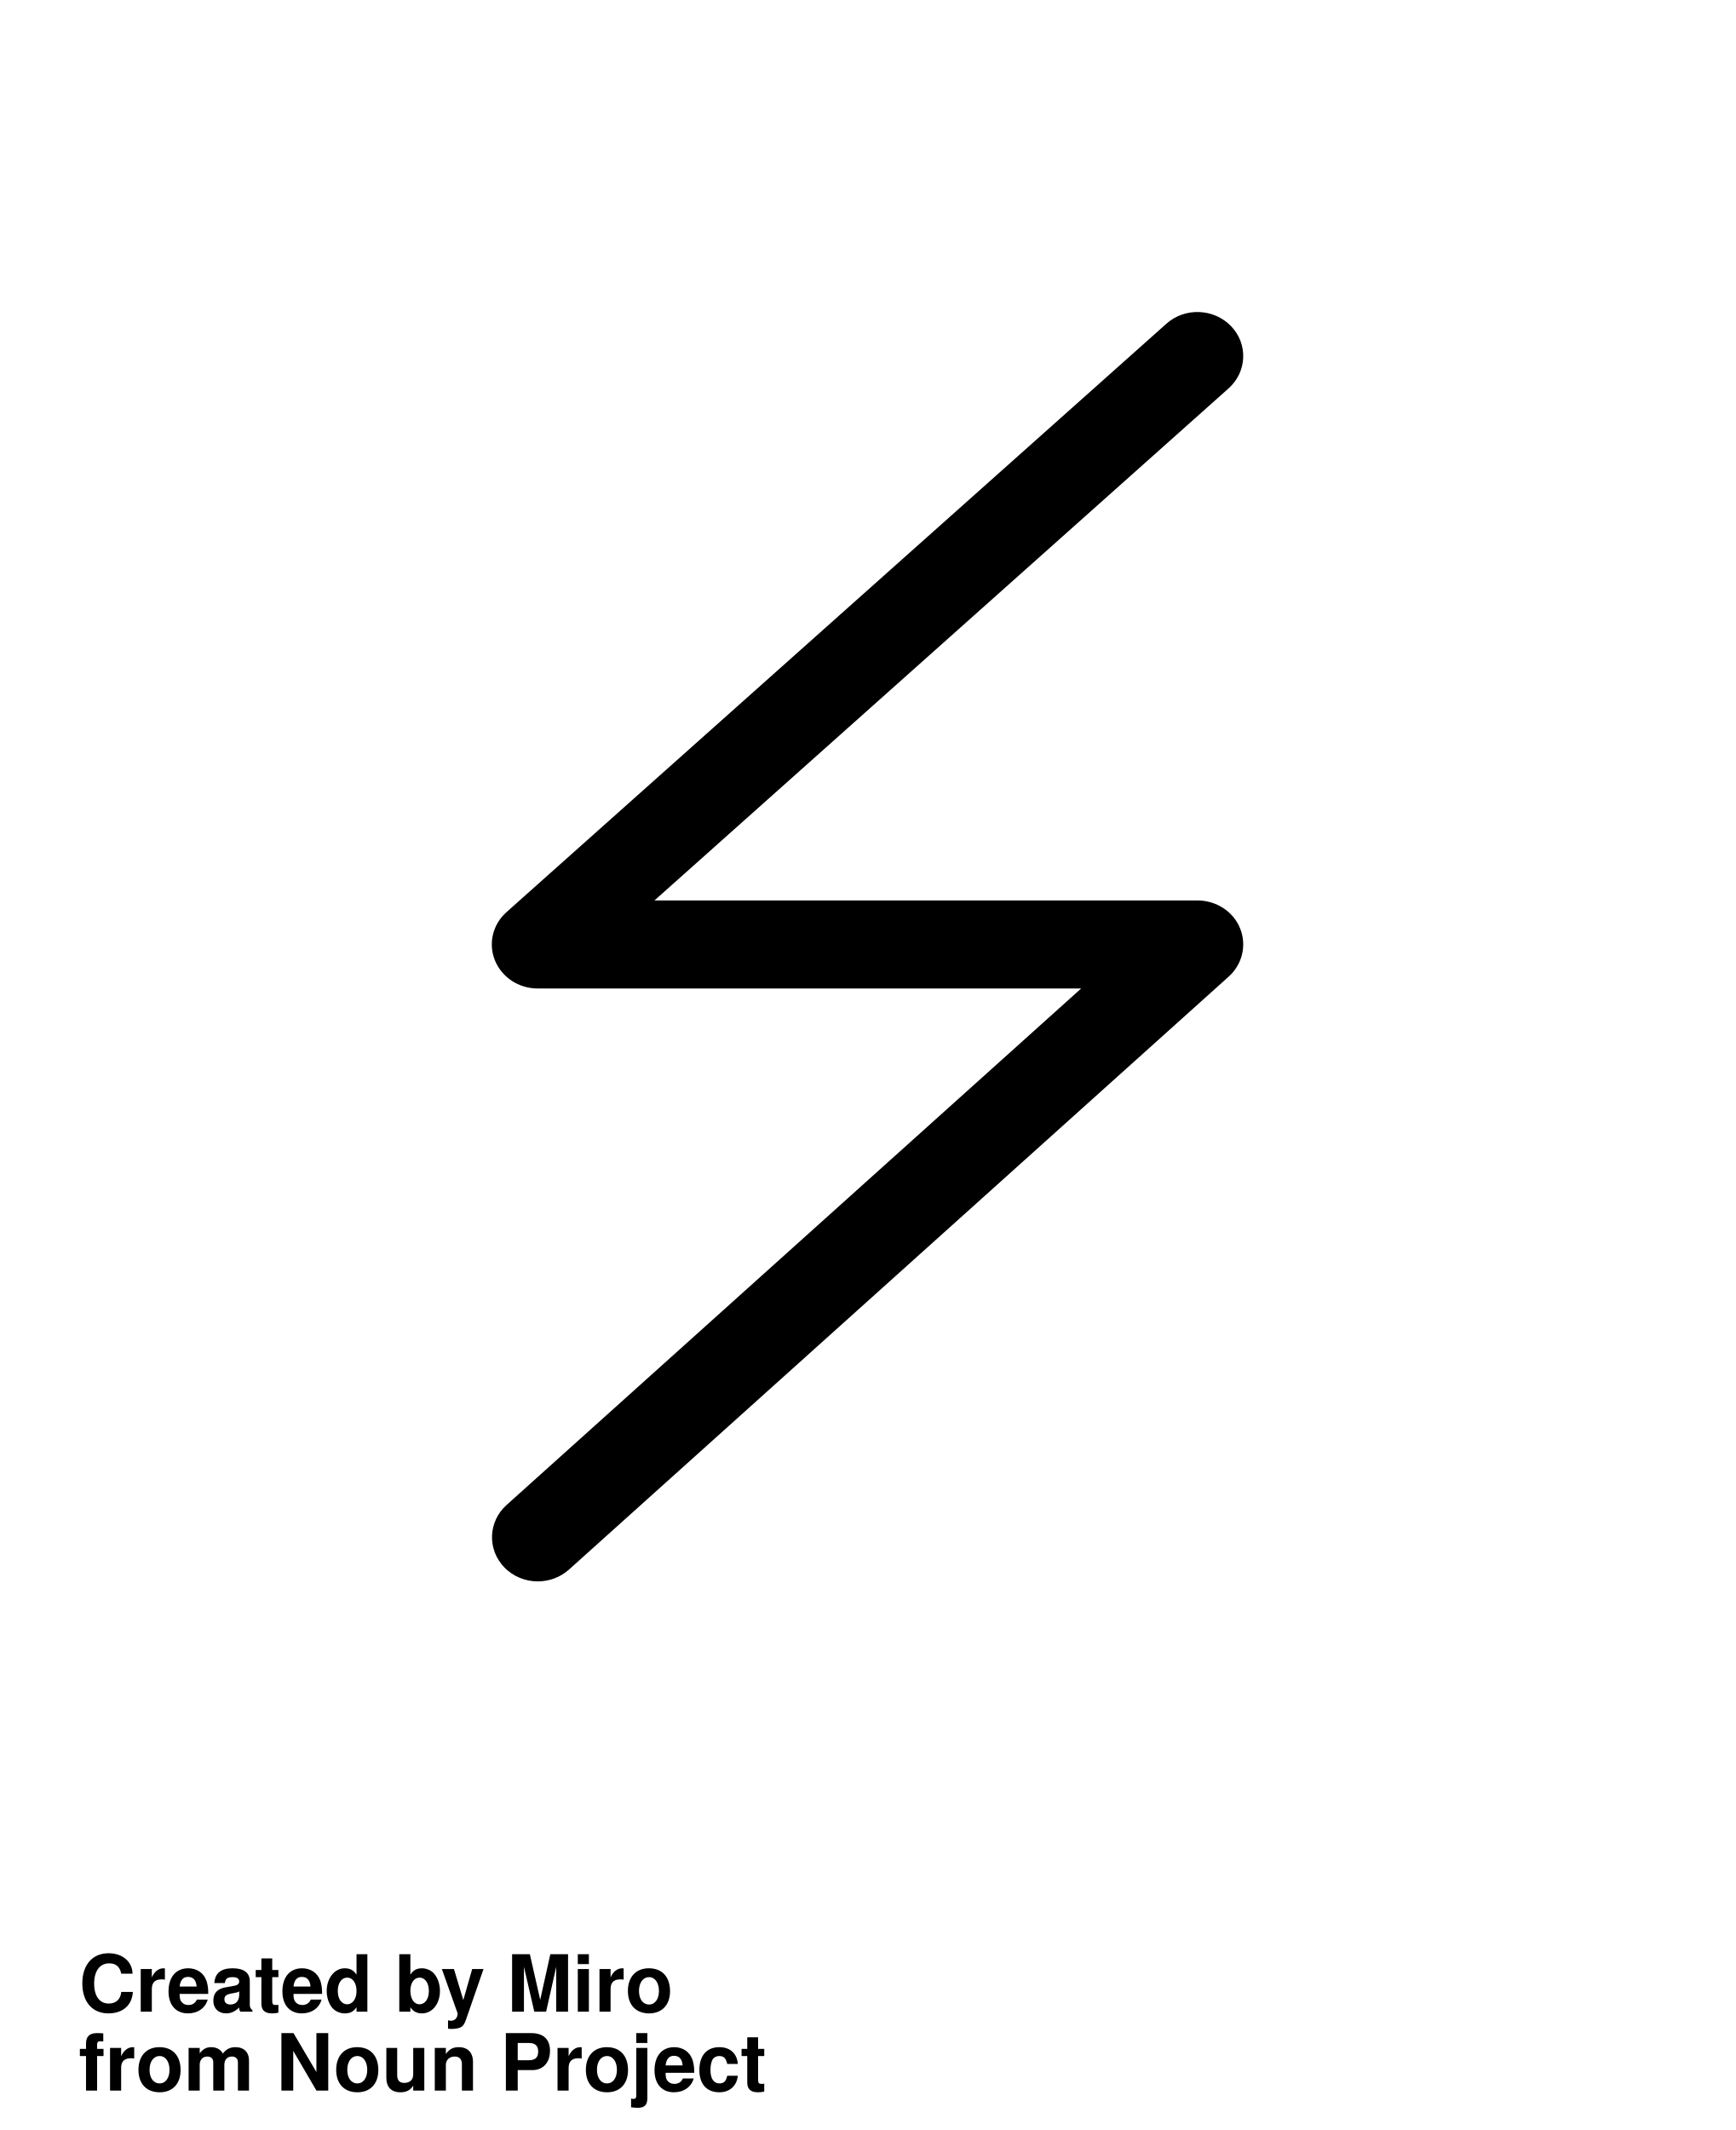
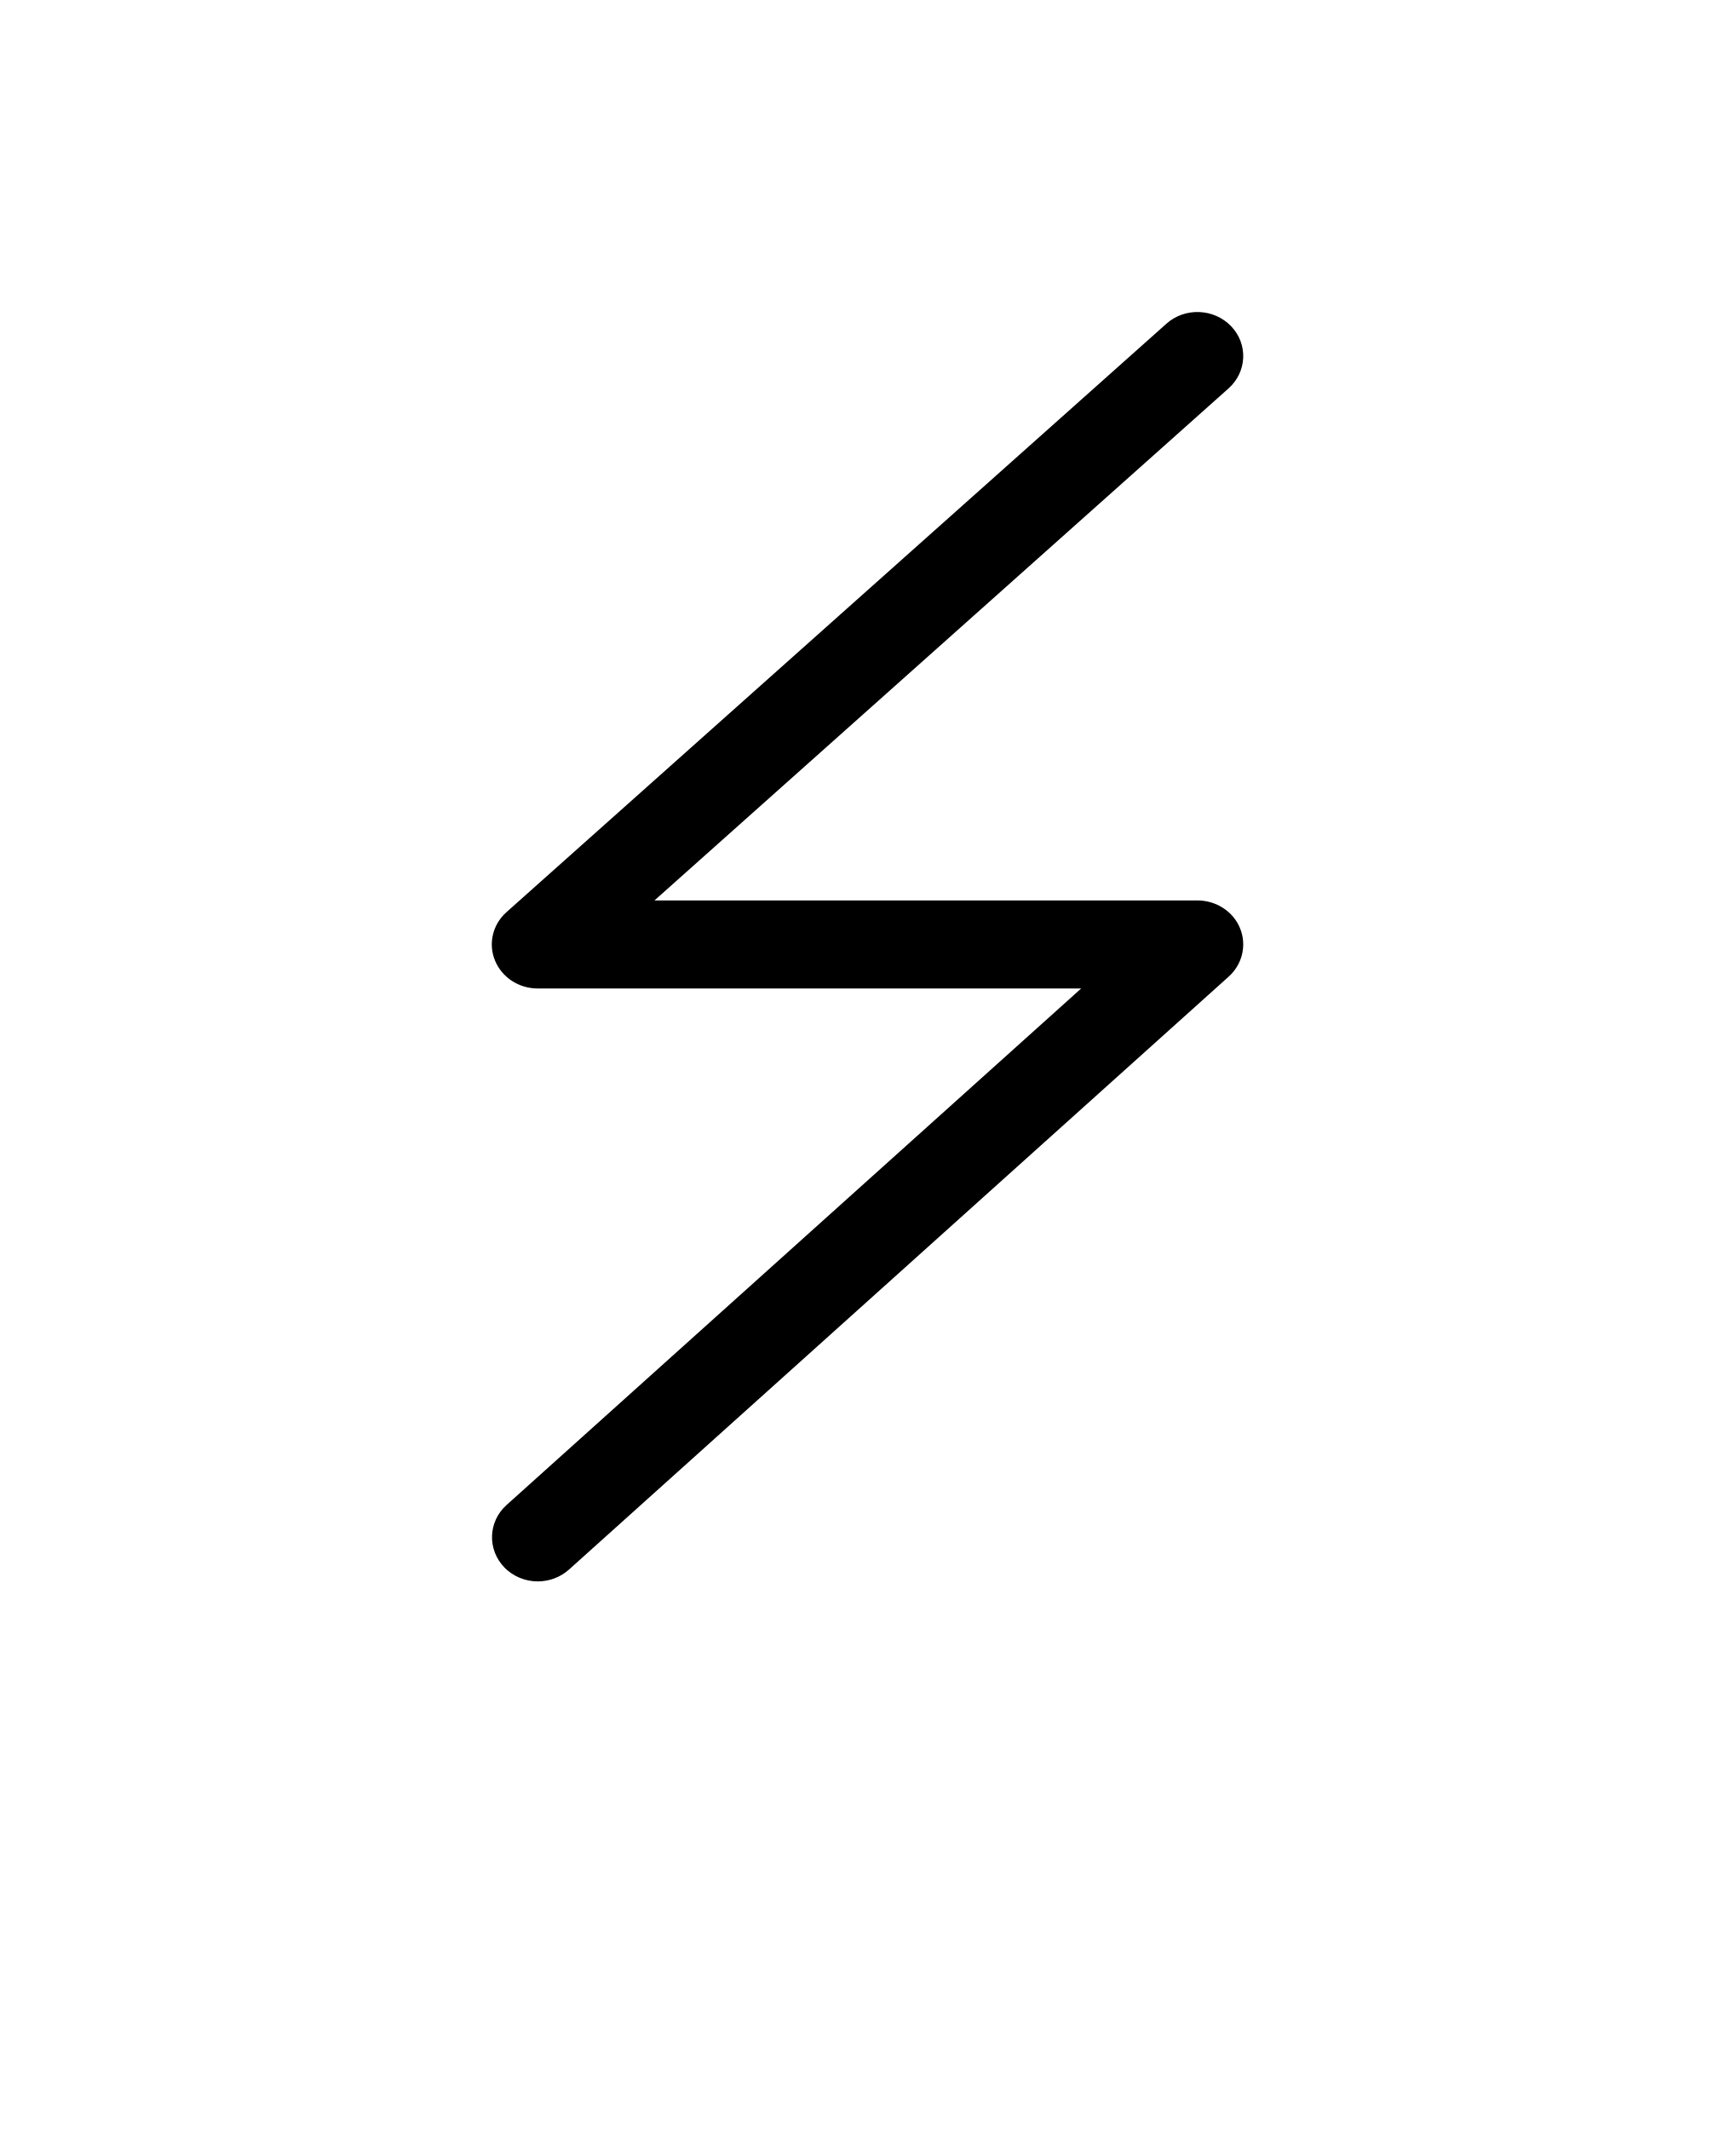
- <svg xmlns="http://www.w3.org/2000/svg" version="1.1" x="0px" y="0px" viewBox="-5.0 -10.0 110.0 135.0" style="enable-background:new 0 0 100 100;" xml:space="preserve">
-   <path d="M70.91,47.07H36.49l36.39-32.45c1.18-1.05,1.25-2.82,0.16-3.95c-1.09-1.13-2.93-1.2-4.1-0.15L27.11,47.81  c-0.88,0.78-1.17,2-0.73,3.07c0.44,1.07,1.51,1.77,2.7,1.77h34.46L27.11,85.39c-1.17,1.05-1.23,2.82-0.14,3.95  c0.57,0.59,1.35,0.89,2.12,0.89c0.71,0,1.42-0.25,1.98-0.75L72.89,51.9c0.87-0.78,1.16-2,0.72-3.07  C73.18,47.77,72.1,47.07,70.91,47.07z" />
-   <text x="0.0" y="117.5" font-size="5.0" font-weight="bold" font-family="Arbeit Regular, Helvetica, Arial-Unicode, Arial, Sans-serif" fill="#000000">Created by Miro</text>
-   <text x="0.0" y="122.5" font-size="5.0" font-weight="bold" font-family="Arbeit Regular, Helvetica, Arial-Unicode, Arial, Sans-serif" fill="#000000">from Noun Project</text>
+ <svg xmlns="http://www.w3.org/2000/svg" width="100%" height="100%" viewBox="0 0 110 135" version="1.1" xml:space="preserve" style="fill-rule:evenodd;clip-rule:evenodd;stroke-linejoin:round;stroke-miterlimit:2;">
+   <g transform="matrix(1,0,0,1,5,10)">
+     <path d="M70.91,47.07L36.49,47.07L72.88,14.62C74.06,13.57 74.13,11.8 73.04,10.67C71.95,9.54 70.11,9.47 68.94,10.52L27.11,47.81C26.23,48.59 25.94,49.81 26.38,50.88C26.82,51.95 27.89,52.65 29.08,52.65L63.54,52.65L27.11,85.39C25.94,86.44 25.88,88.21 26.97,89.34C27.54,89.93 28.32,90.23 29.09,90.23C29.8,90.23 30.51,89.98 31.07,89.48L72.89,51.9C73.76,51.12 74.05,49.9 73.61,48.83C73.18,47.77 72.1,47.07 70.91,47.07Z" style="fill-rule:nonzero;" />
+   </g>
</svg>
